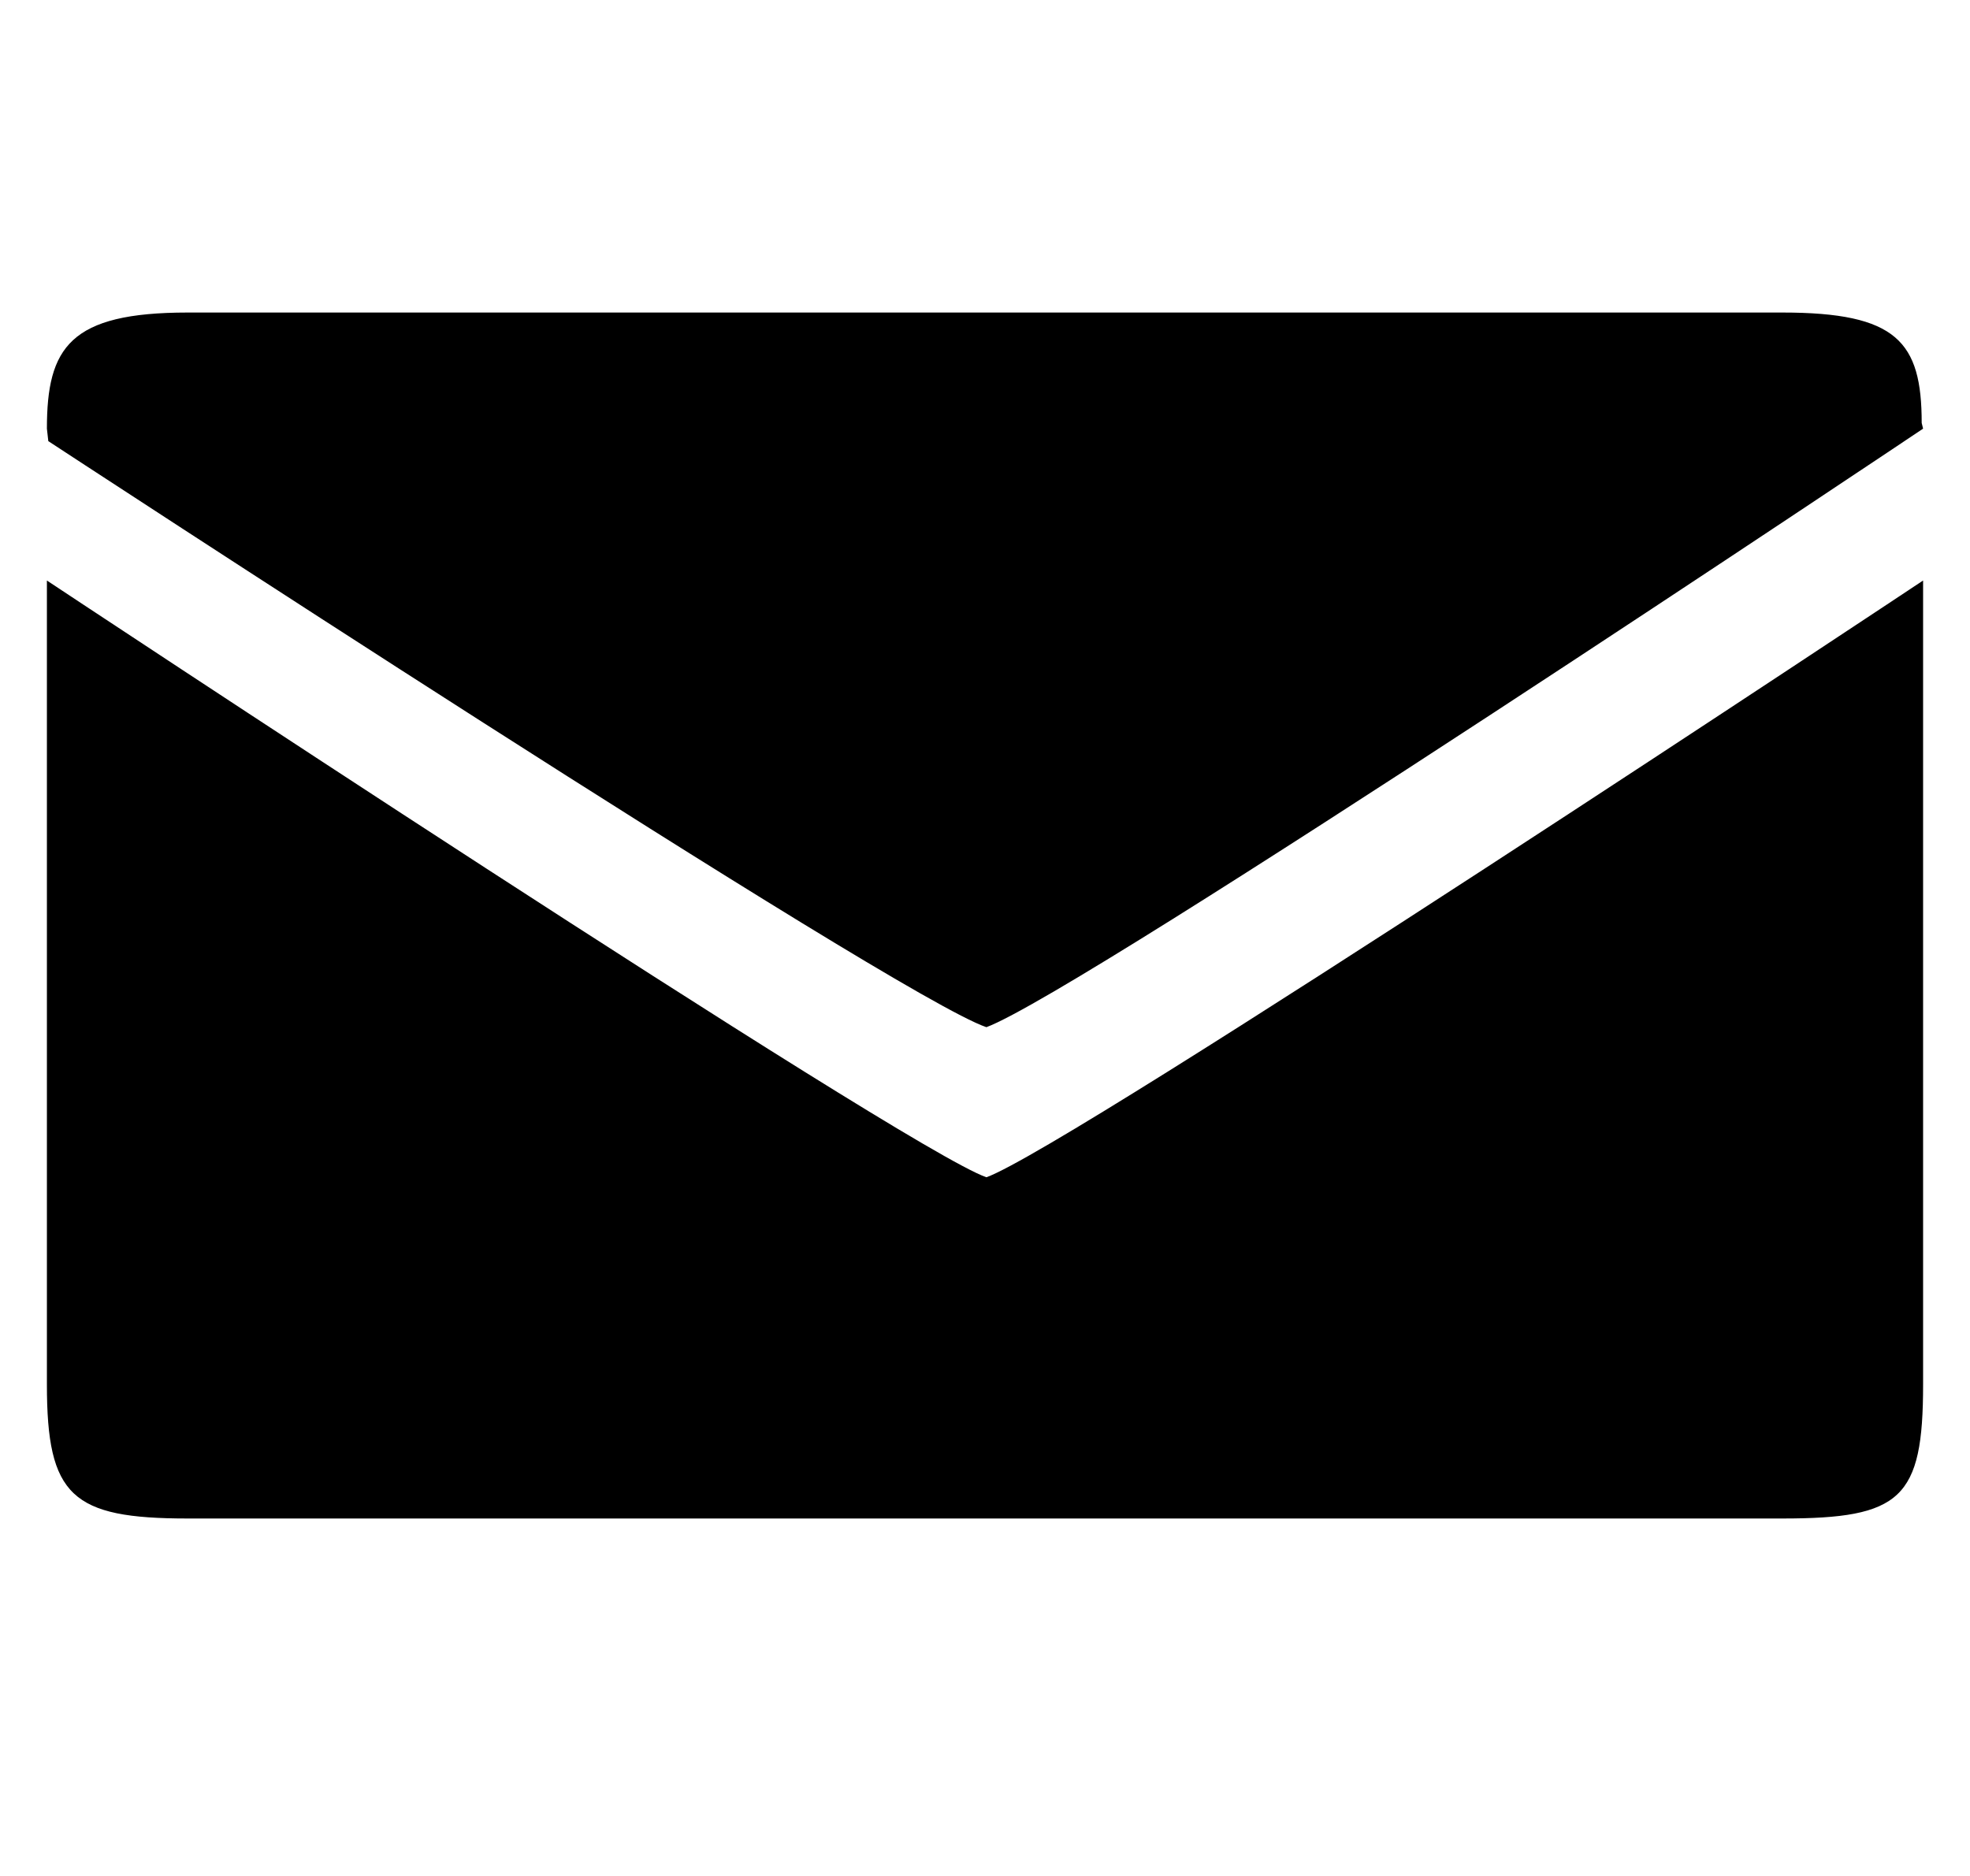
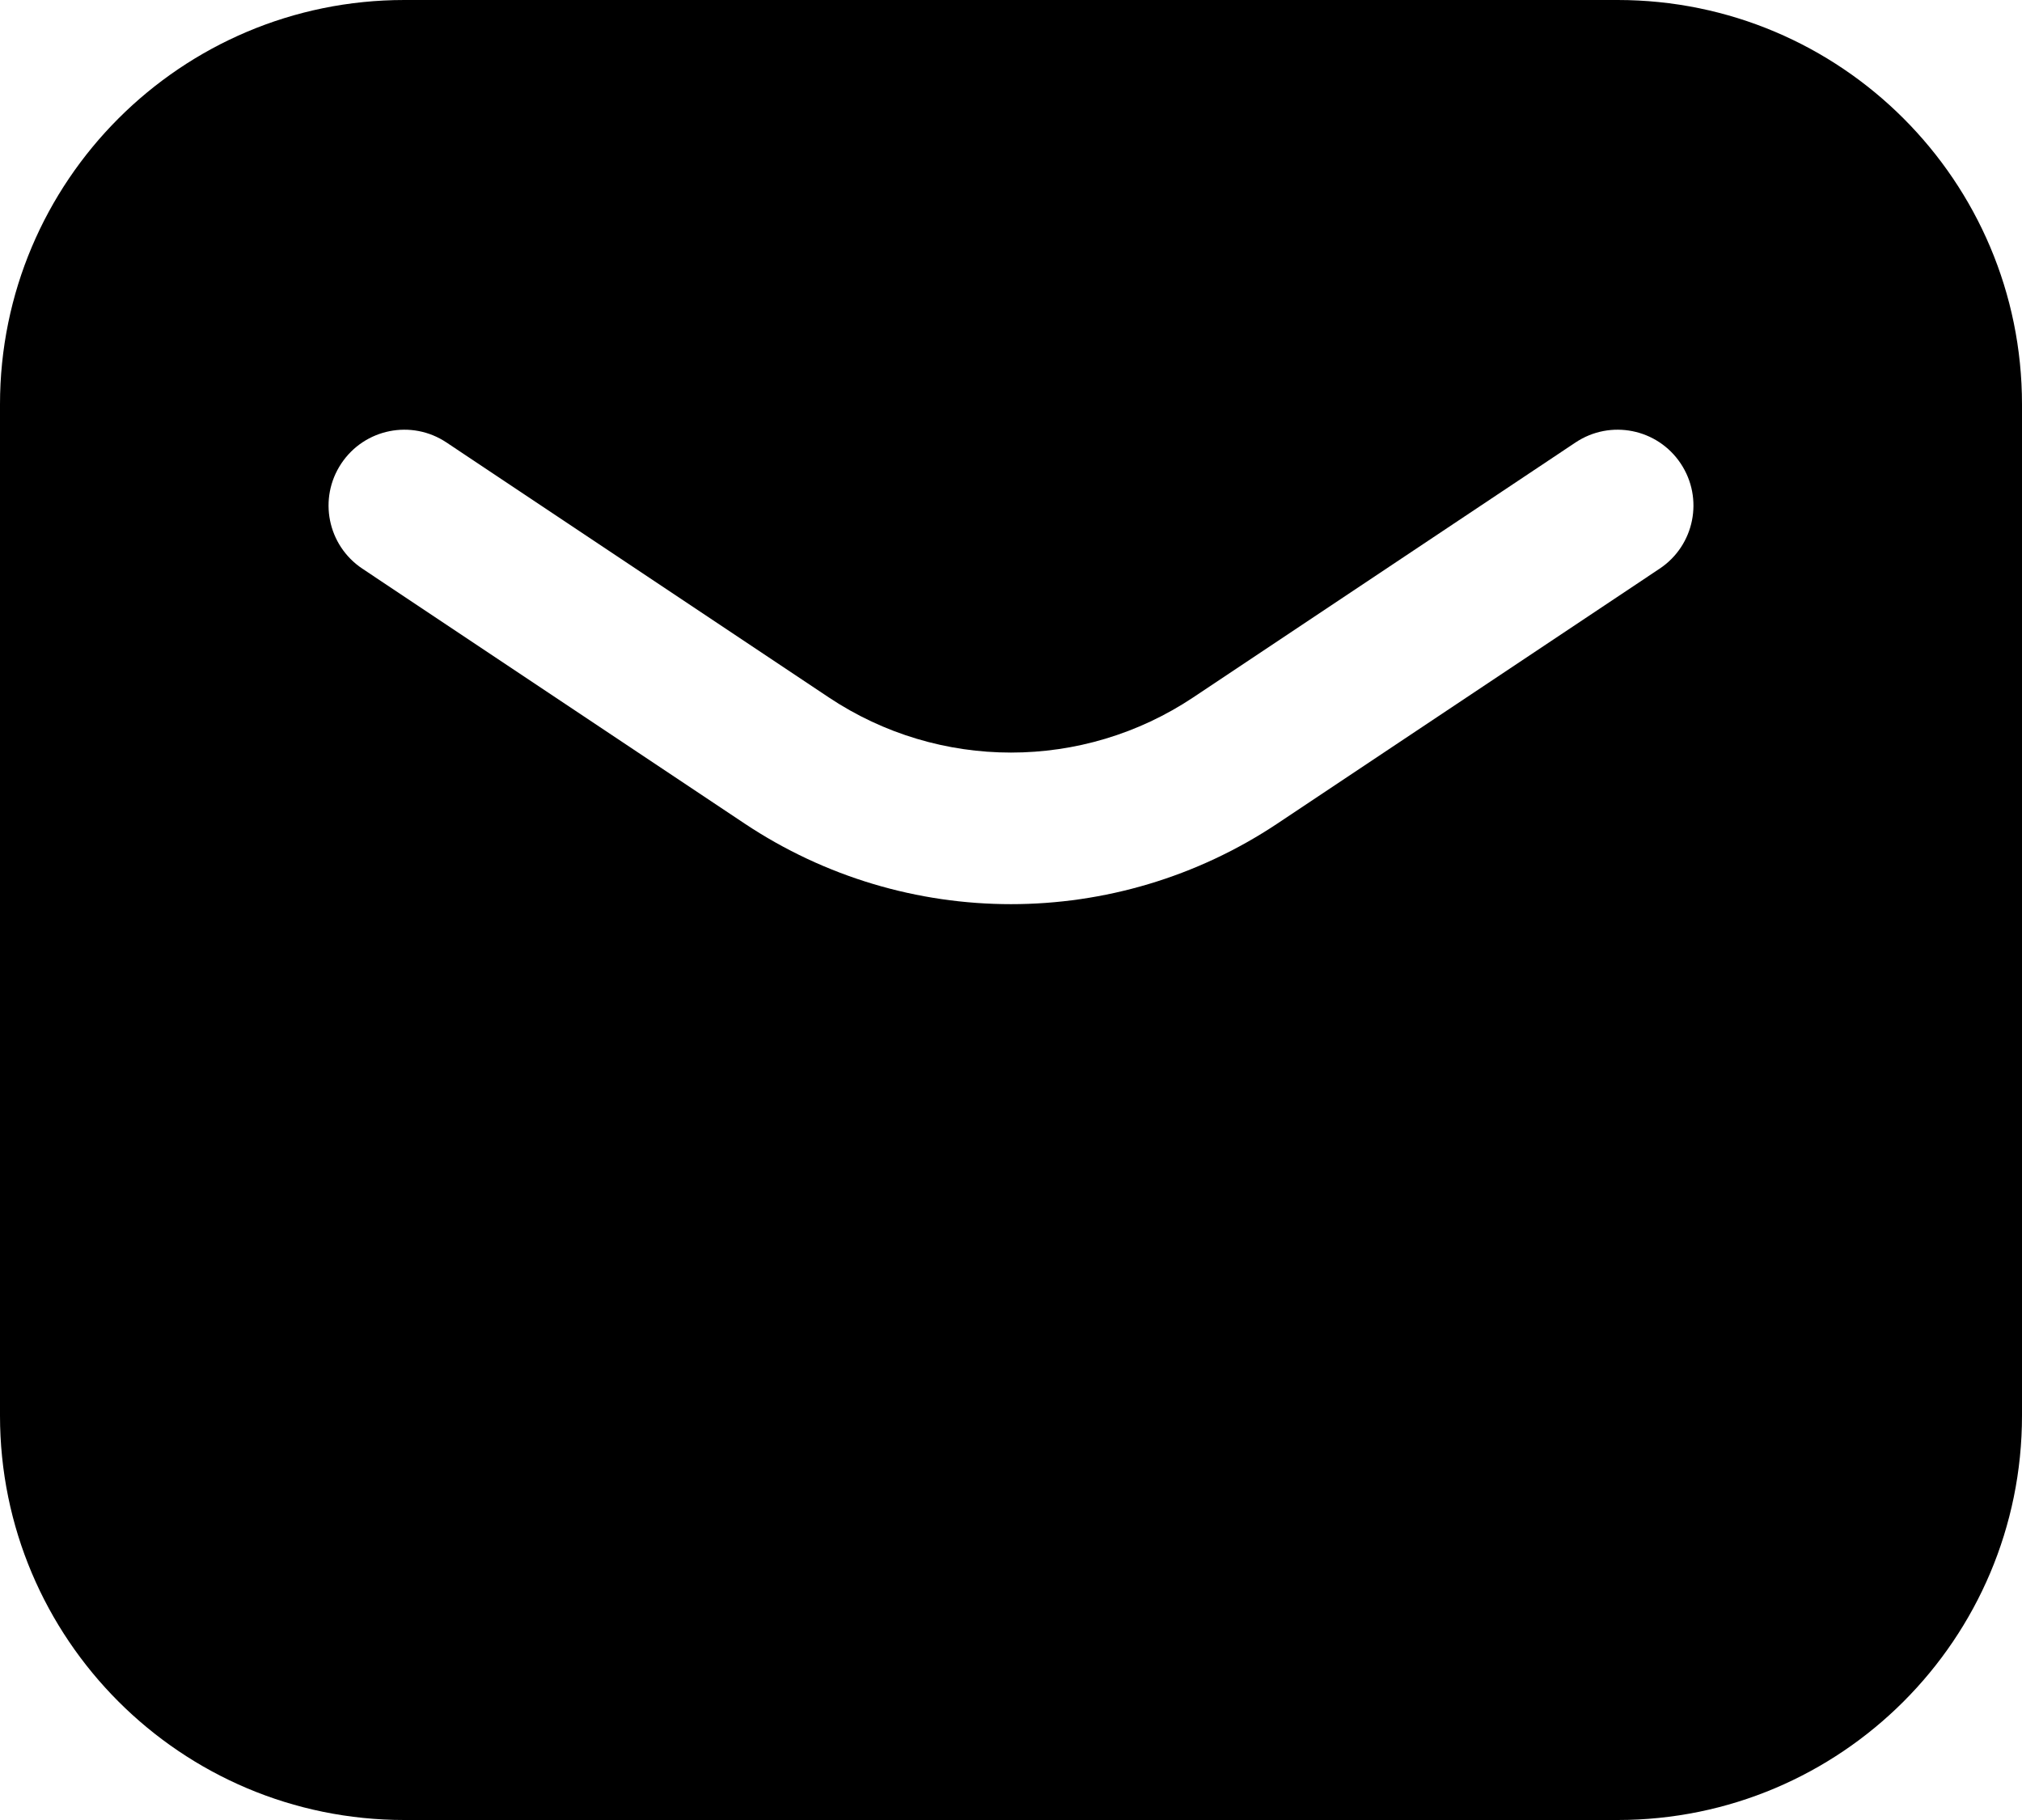
- <svg xmlns="http://www.w3.org/2000/svg" viewBox="0 0 21 20">
-   <path d="M20.5 14.761V6.189C20.5 6.189 11.4 12.237 10.515 12.551C9.645 12.251 0.5 6.189 0.5 6.189V14.761C0.5 15.951 0.765 16.189 2 16.189H19C20.265 16.189 20.5 15.98 20.5 14.761ZM20.485 4.509C20.485 3.642 20.22 3.332 19 3.332H2C0.745 3.332 0.5 3.703 0.5 4.57L0.515 4.703C0.515 4.703 9.55 10.627 10.515 10.951C11.535 10.575 20.5 4.57 20.5 4.57L20.485 4.509Z" />
+ <svg xmlns="http://www.w3.org/2000/svg" viewBox="0 0 20 18">
+   <path fill-rule="evenodd" clip-rule="evenodd" d="M4 0C1.791 0 0 1.791 0 4V14C0 16.209 1.791 18 4 18H16C18.209 18 20 16.209 20 14V4C20 1.791 18.209 0 16 0H4ZM4.416 4.376C4.071 4.146 3.606 4.239 3.376 4.584C3.146 4.929 3.239 5.394 3.584 5.624L7.365 8.145C8.961 9.208 11.039 9.208 12.635 8.145L16.416 5.624C16.761 5.394 16.854 4.929 16.624 4.584C16.394 4.239 15.929 4.146 15.584 4.376L11.803 6.897C10.711 7.625 9.289 7.625 8.197 6.897L4.416 4.376Z" />
</svg>
